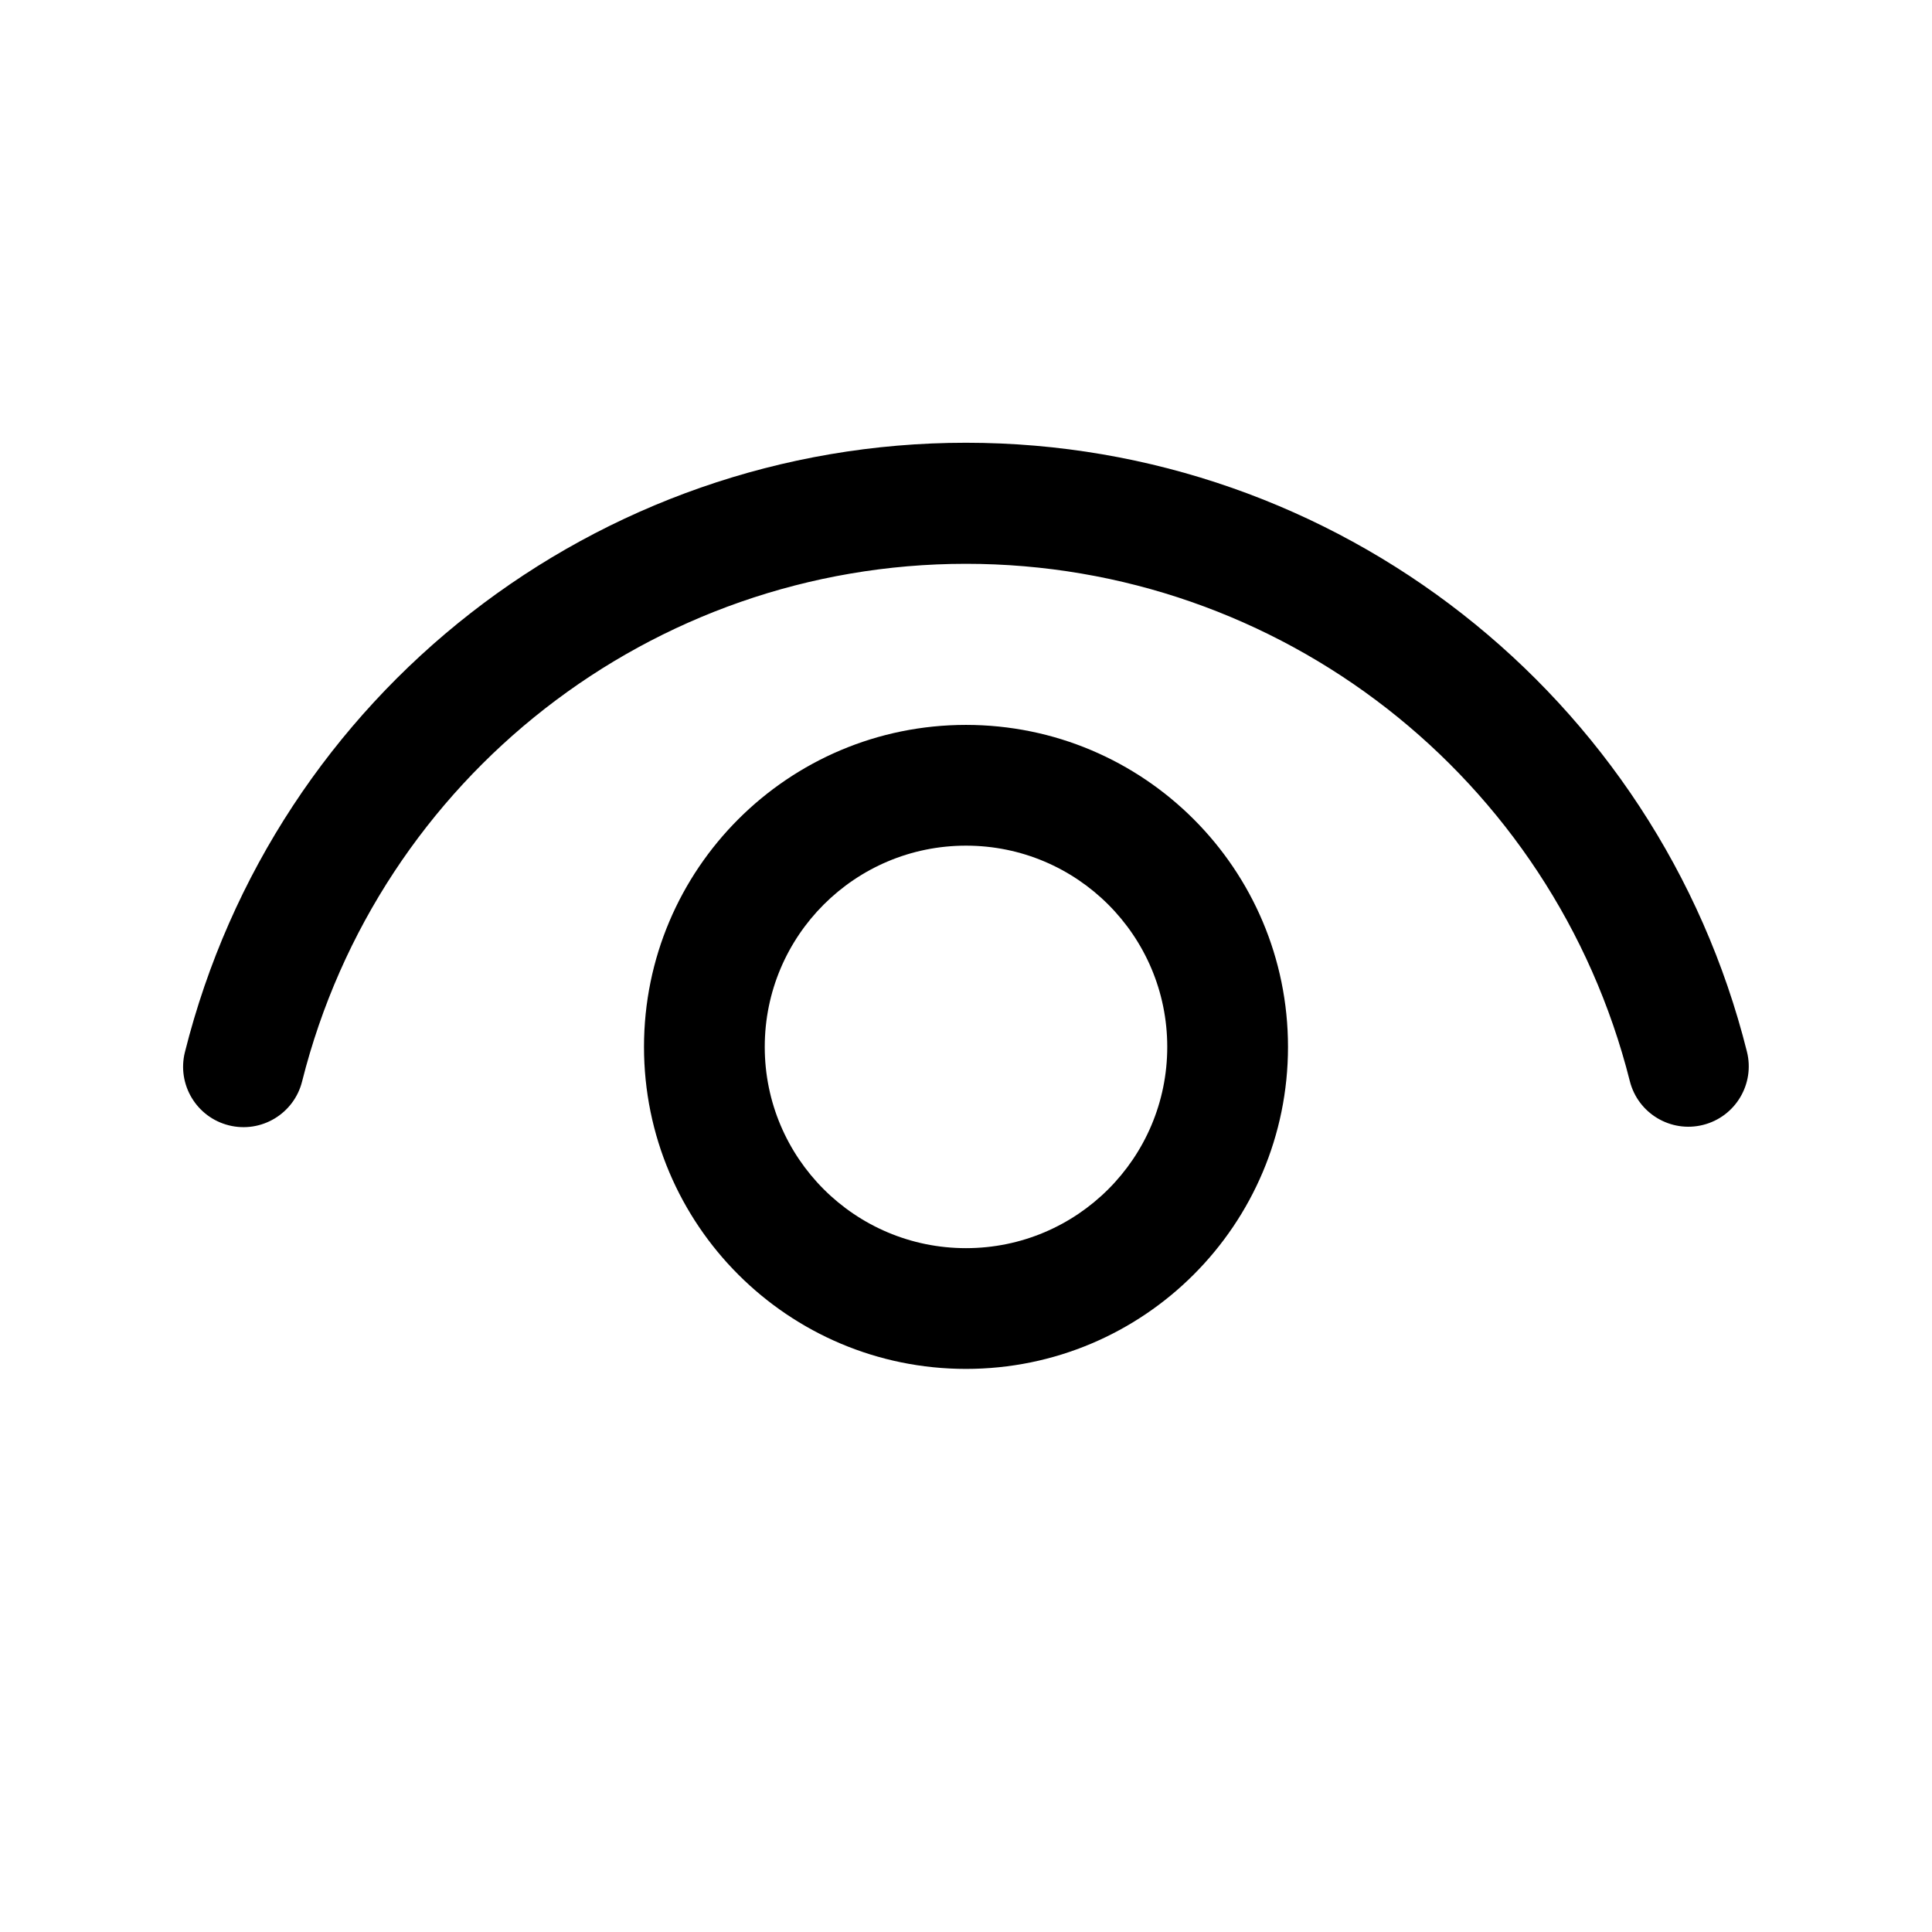
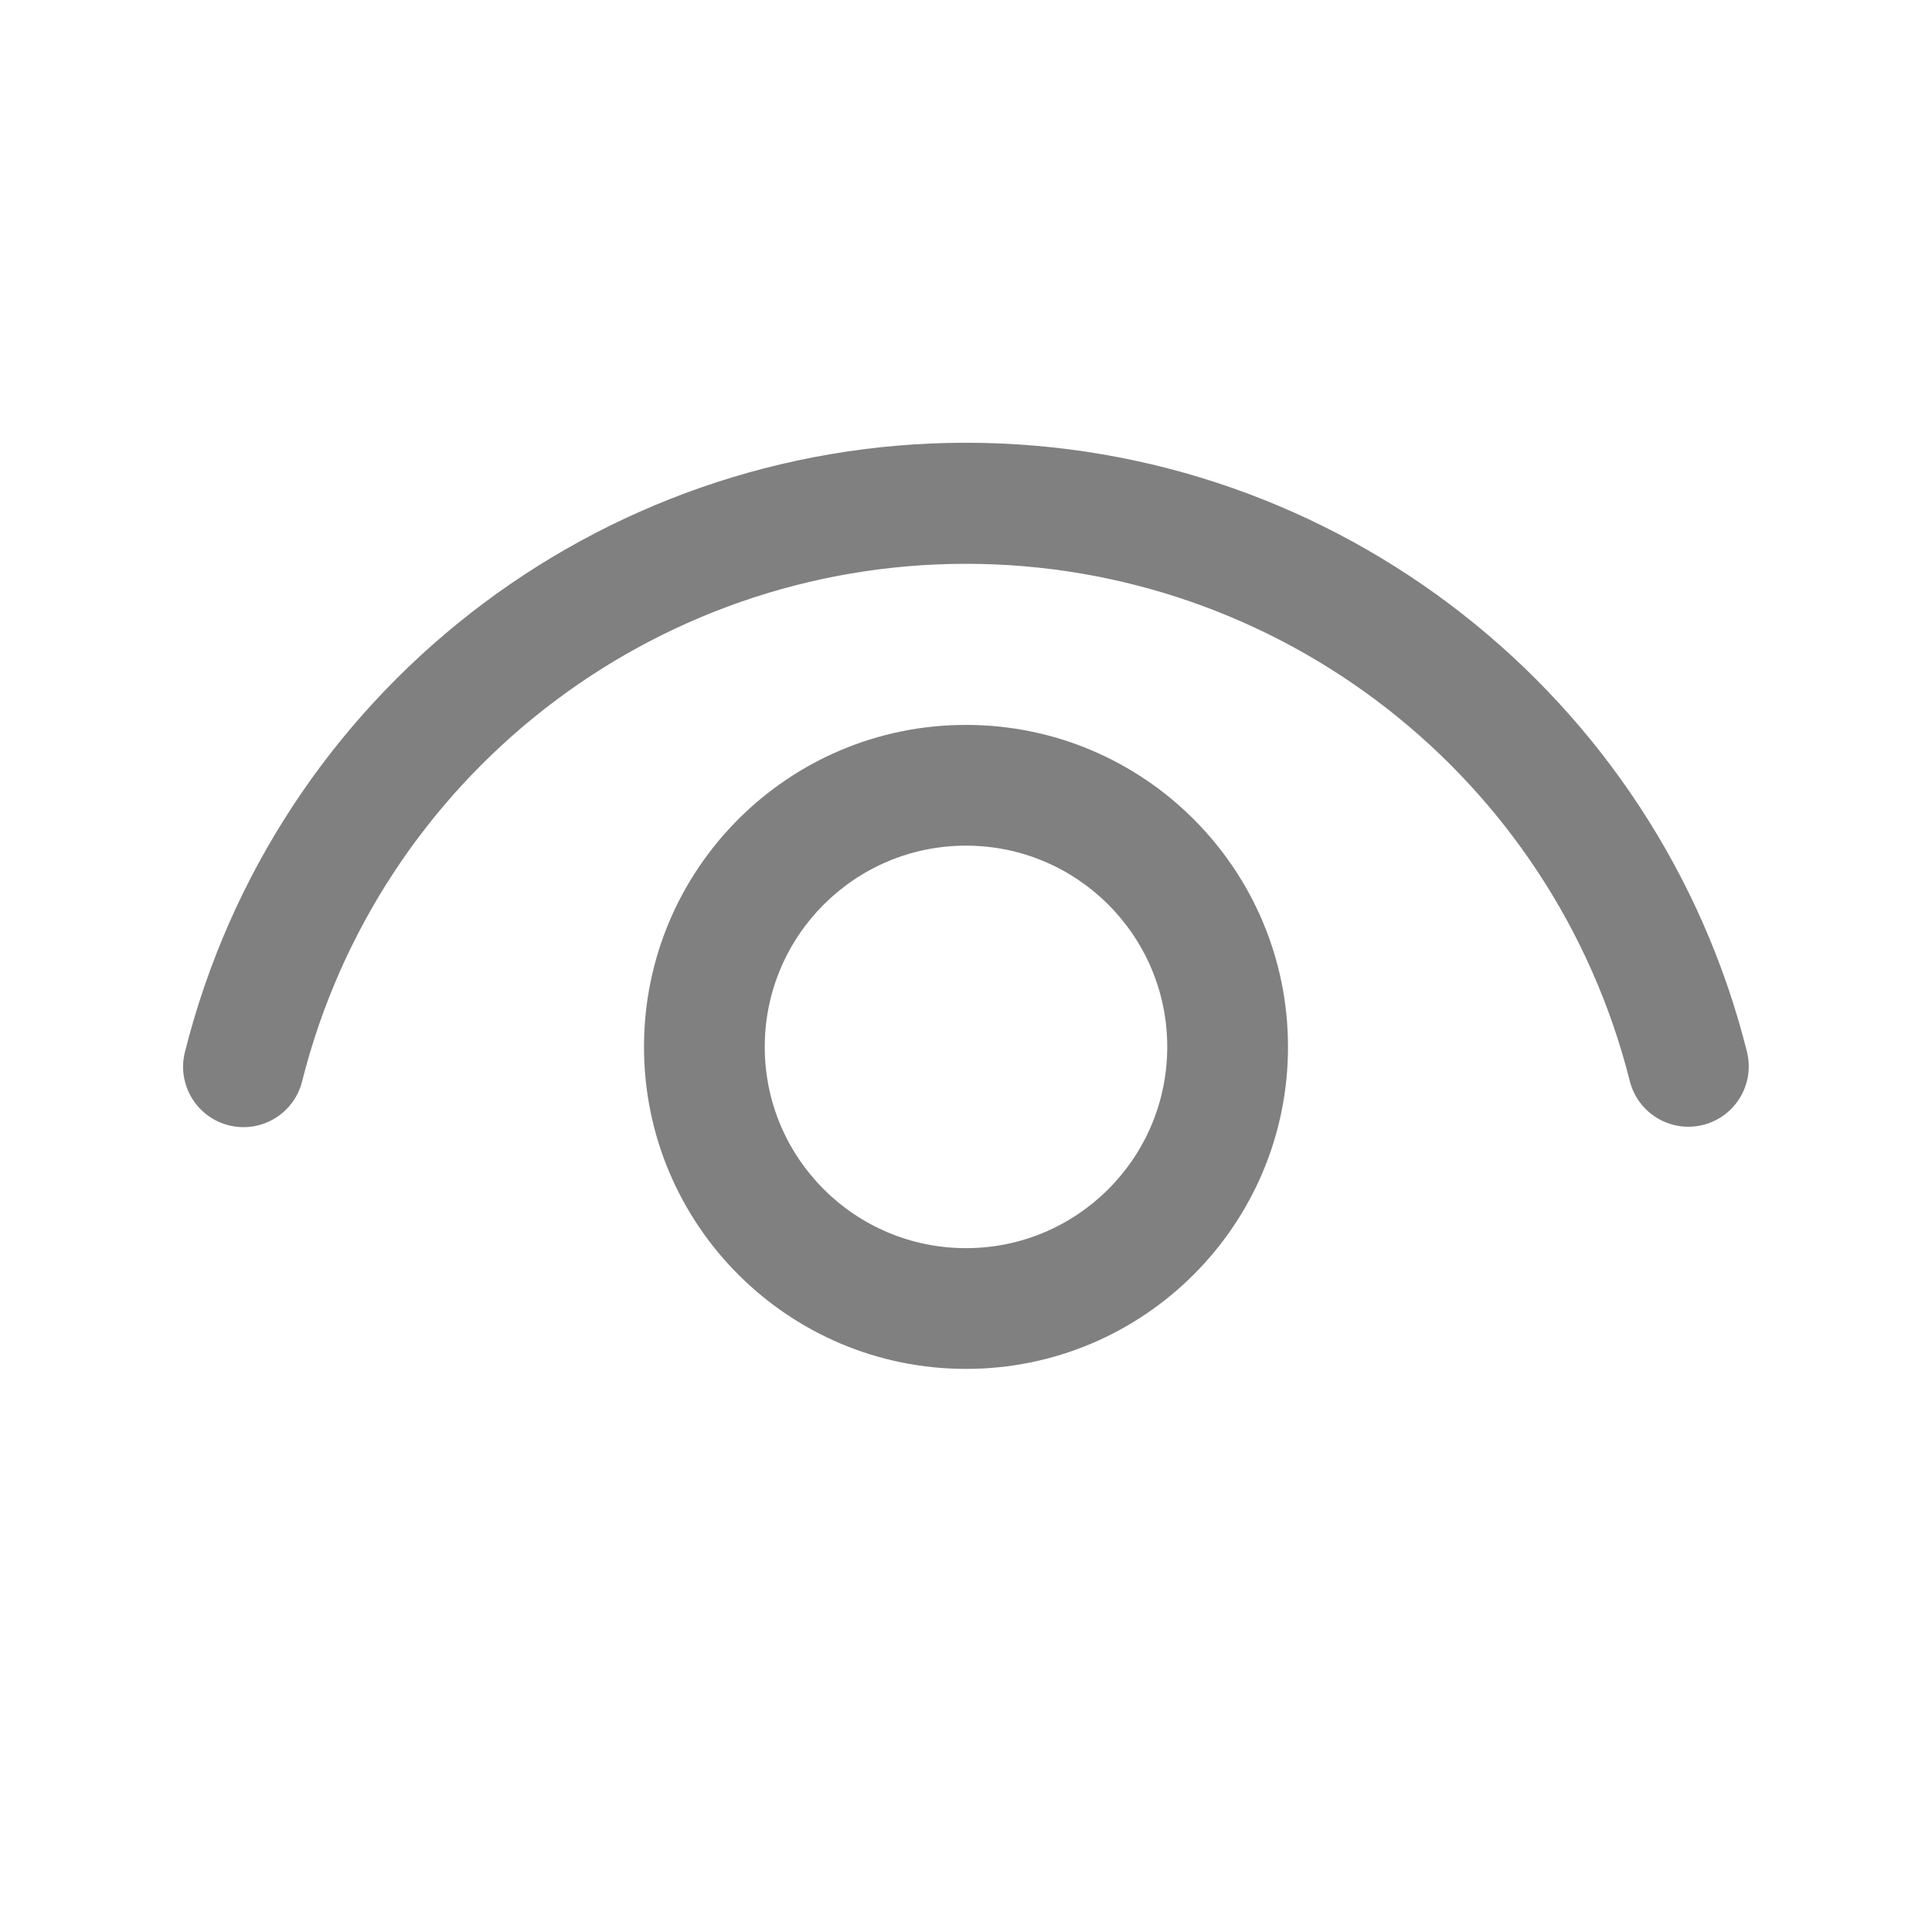
<svg xmlns="http://www.w3.org/2000/svg" width="24" height="24" viewBox="0 0 24 24">
-   <path fill="#000" d="M12 9.005a4 4 0 1 1 0 8a4 4 0 0 1 0-8Zm0 1.5a2.5 2.5 0 1 0 0 5a2.5 2.5 0 0 0 0-5ZM12 5.5c4.613 0 8.596 3.15 9.701 7.564a.75.75 0 1 1-1.455.365a8.504 8.504 0 0 0-16.493.004a.75.75 0 0 1-1.456-.363A10.003 10.003 0 0 1 12 5.5Z" />
+   <path fill="gray" d="M12 9.005a4 4 0 1 1 0 8a4 4 0 0 1 0-8Zm0 1.5a2.5 2.5 0 1 0 0 5a2.5 2.5 0 0 0 0-5ZM12 5.5c4.613 0 8.596 3.15 9.701 7.564a.75.75 0 1 1-1.455.365a8.504 8.504 0 0 0-16.493.004a.75.75 0 0 1-1.456-.363A10.003 10.003 0 0 1 12 5.5Z" />
</svg>
